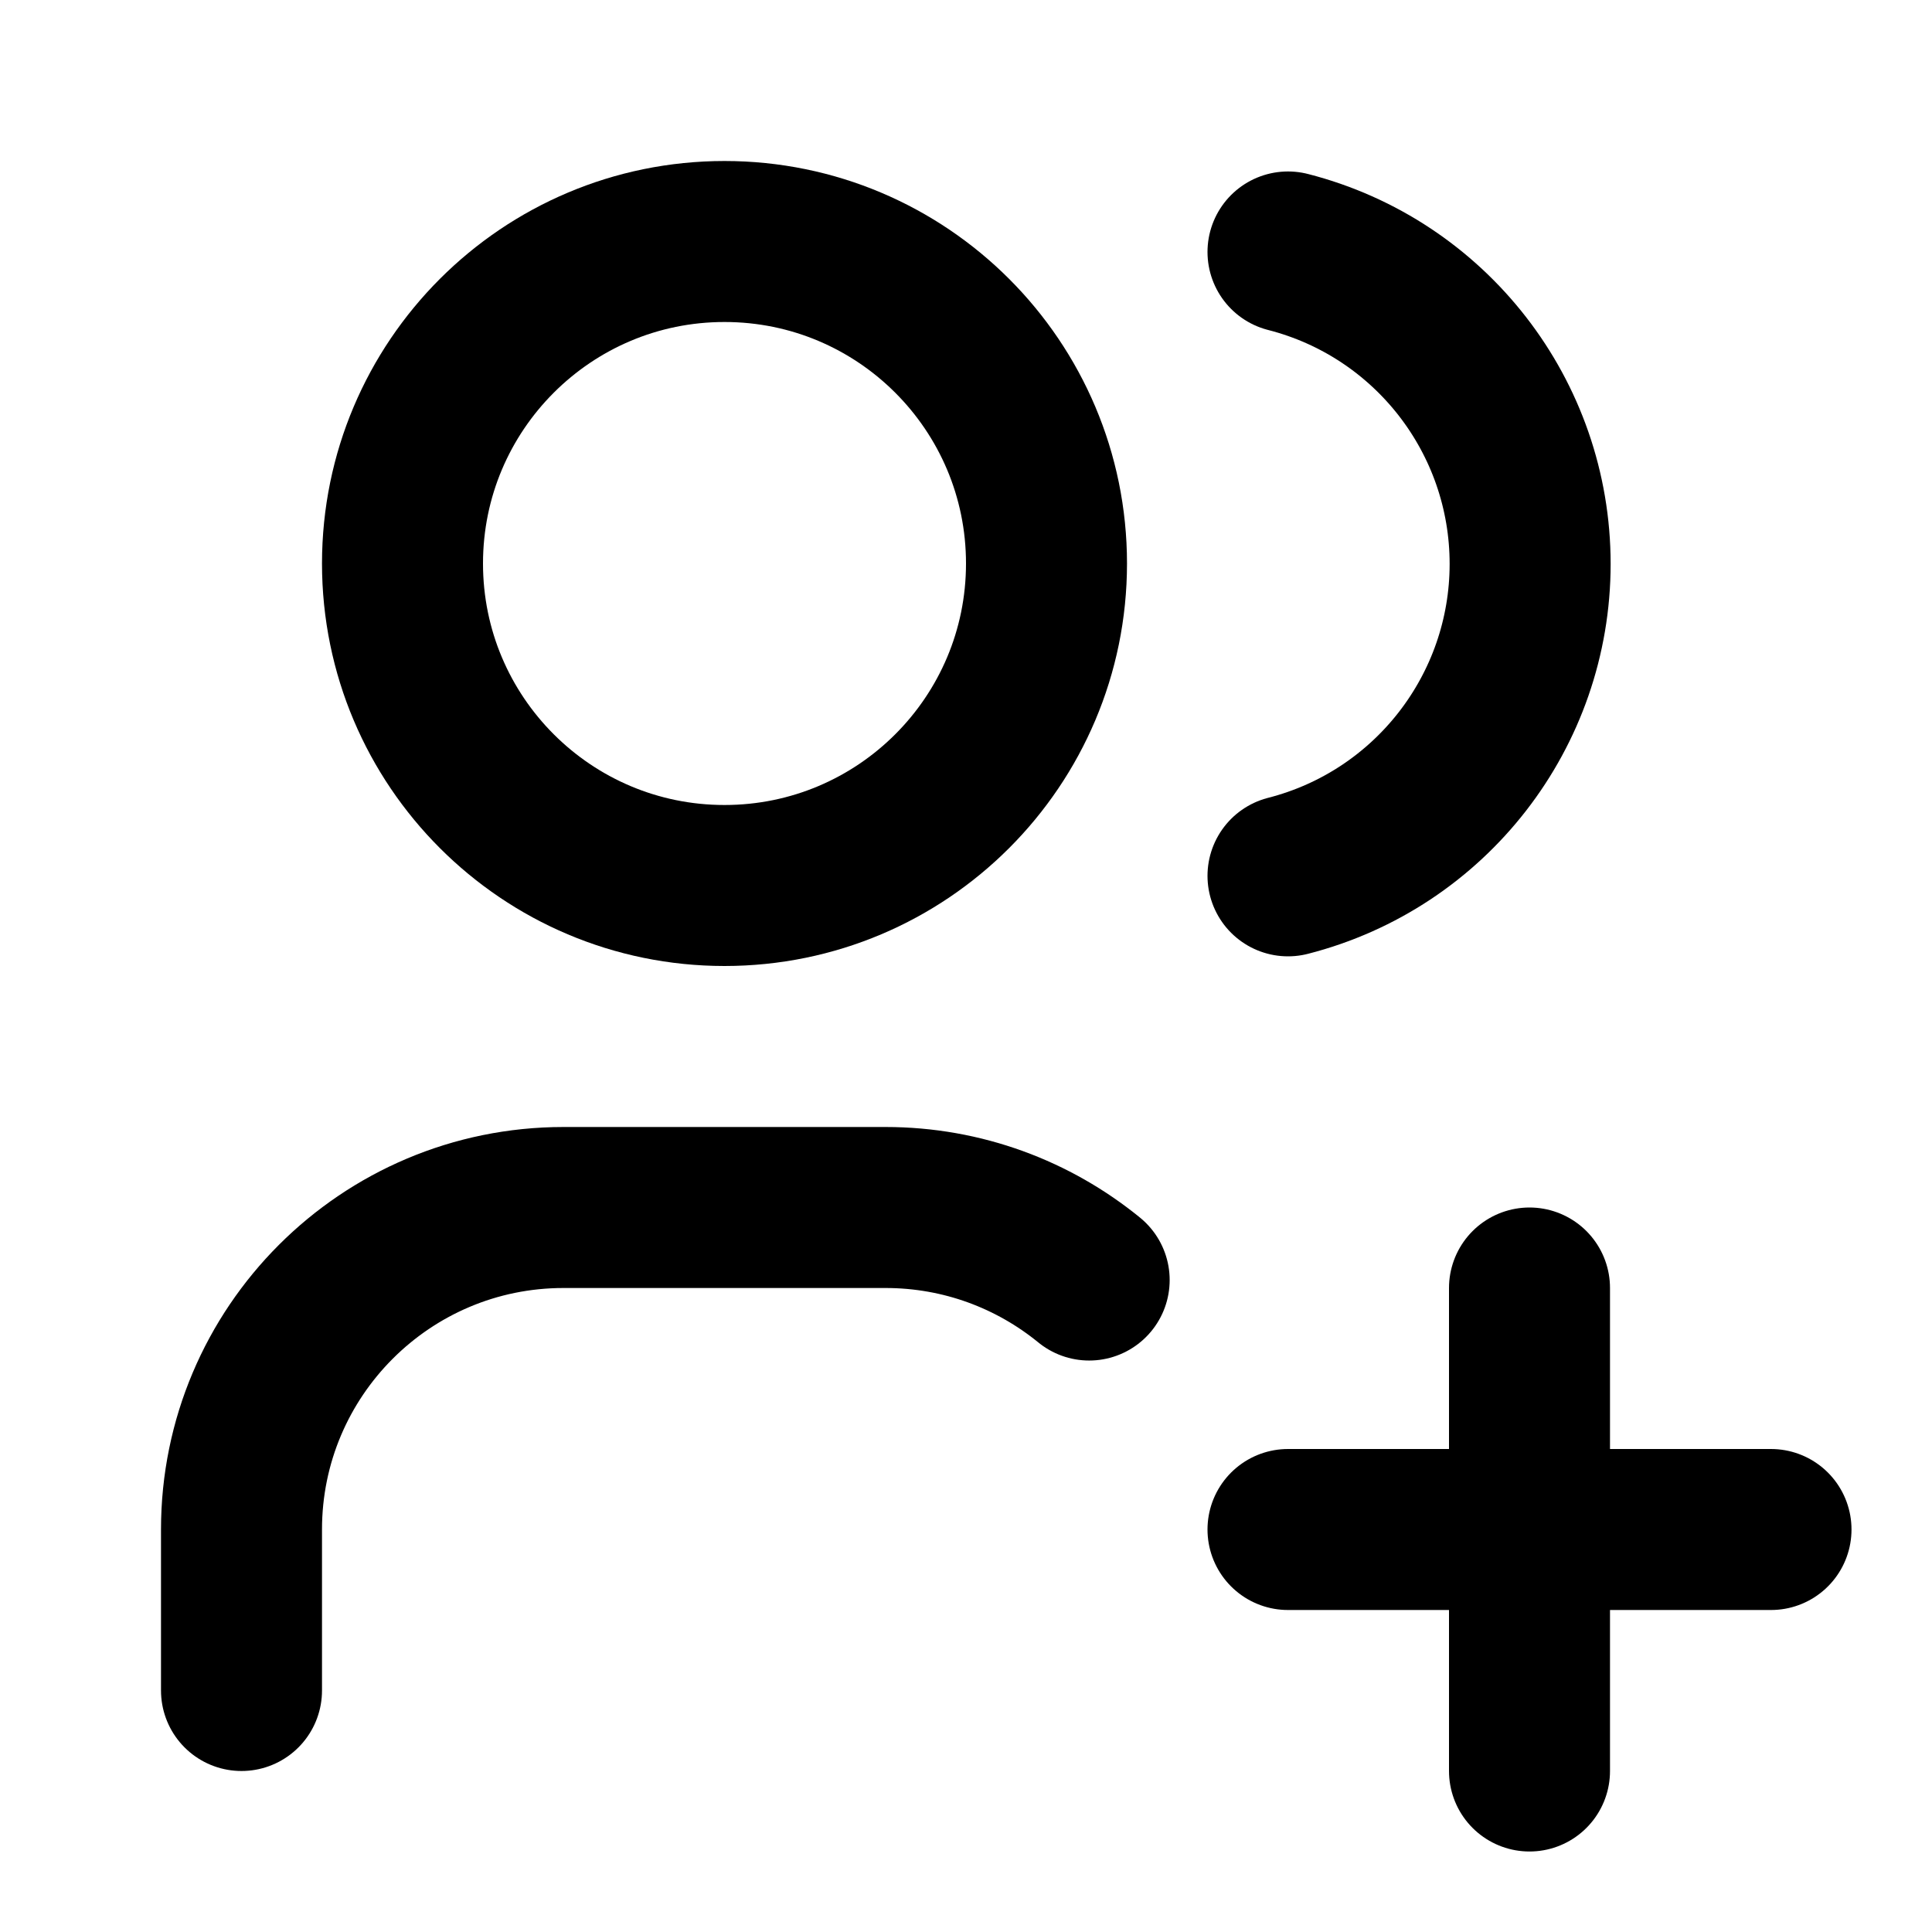
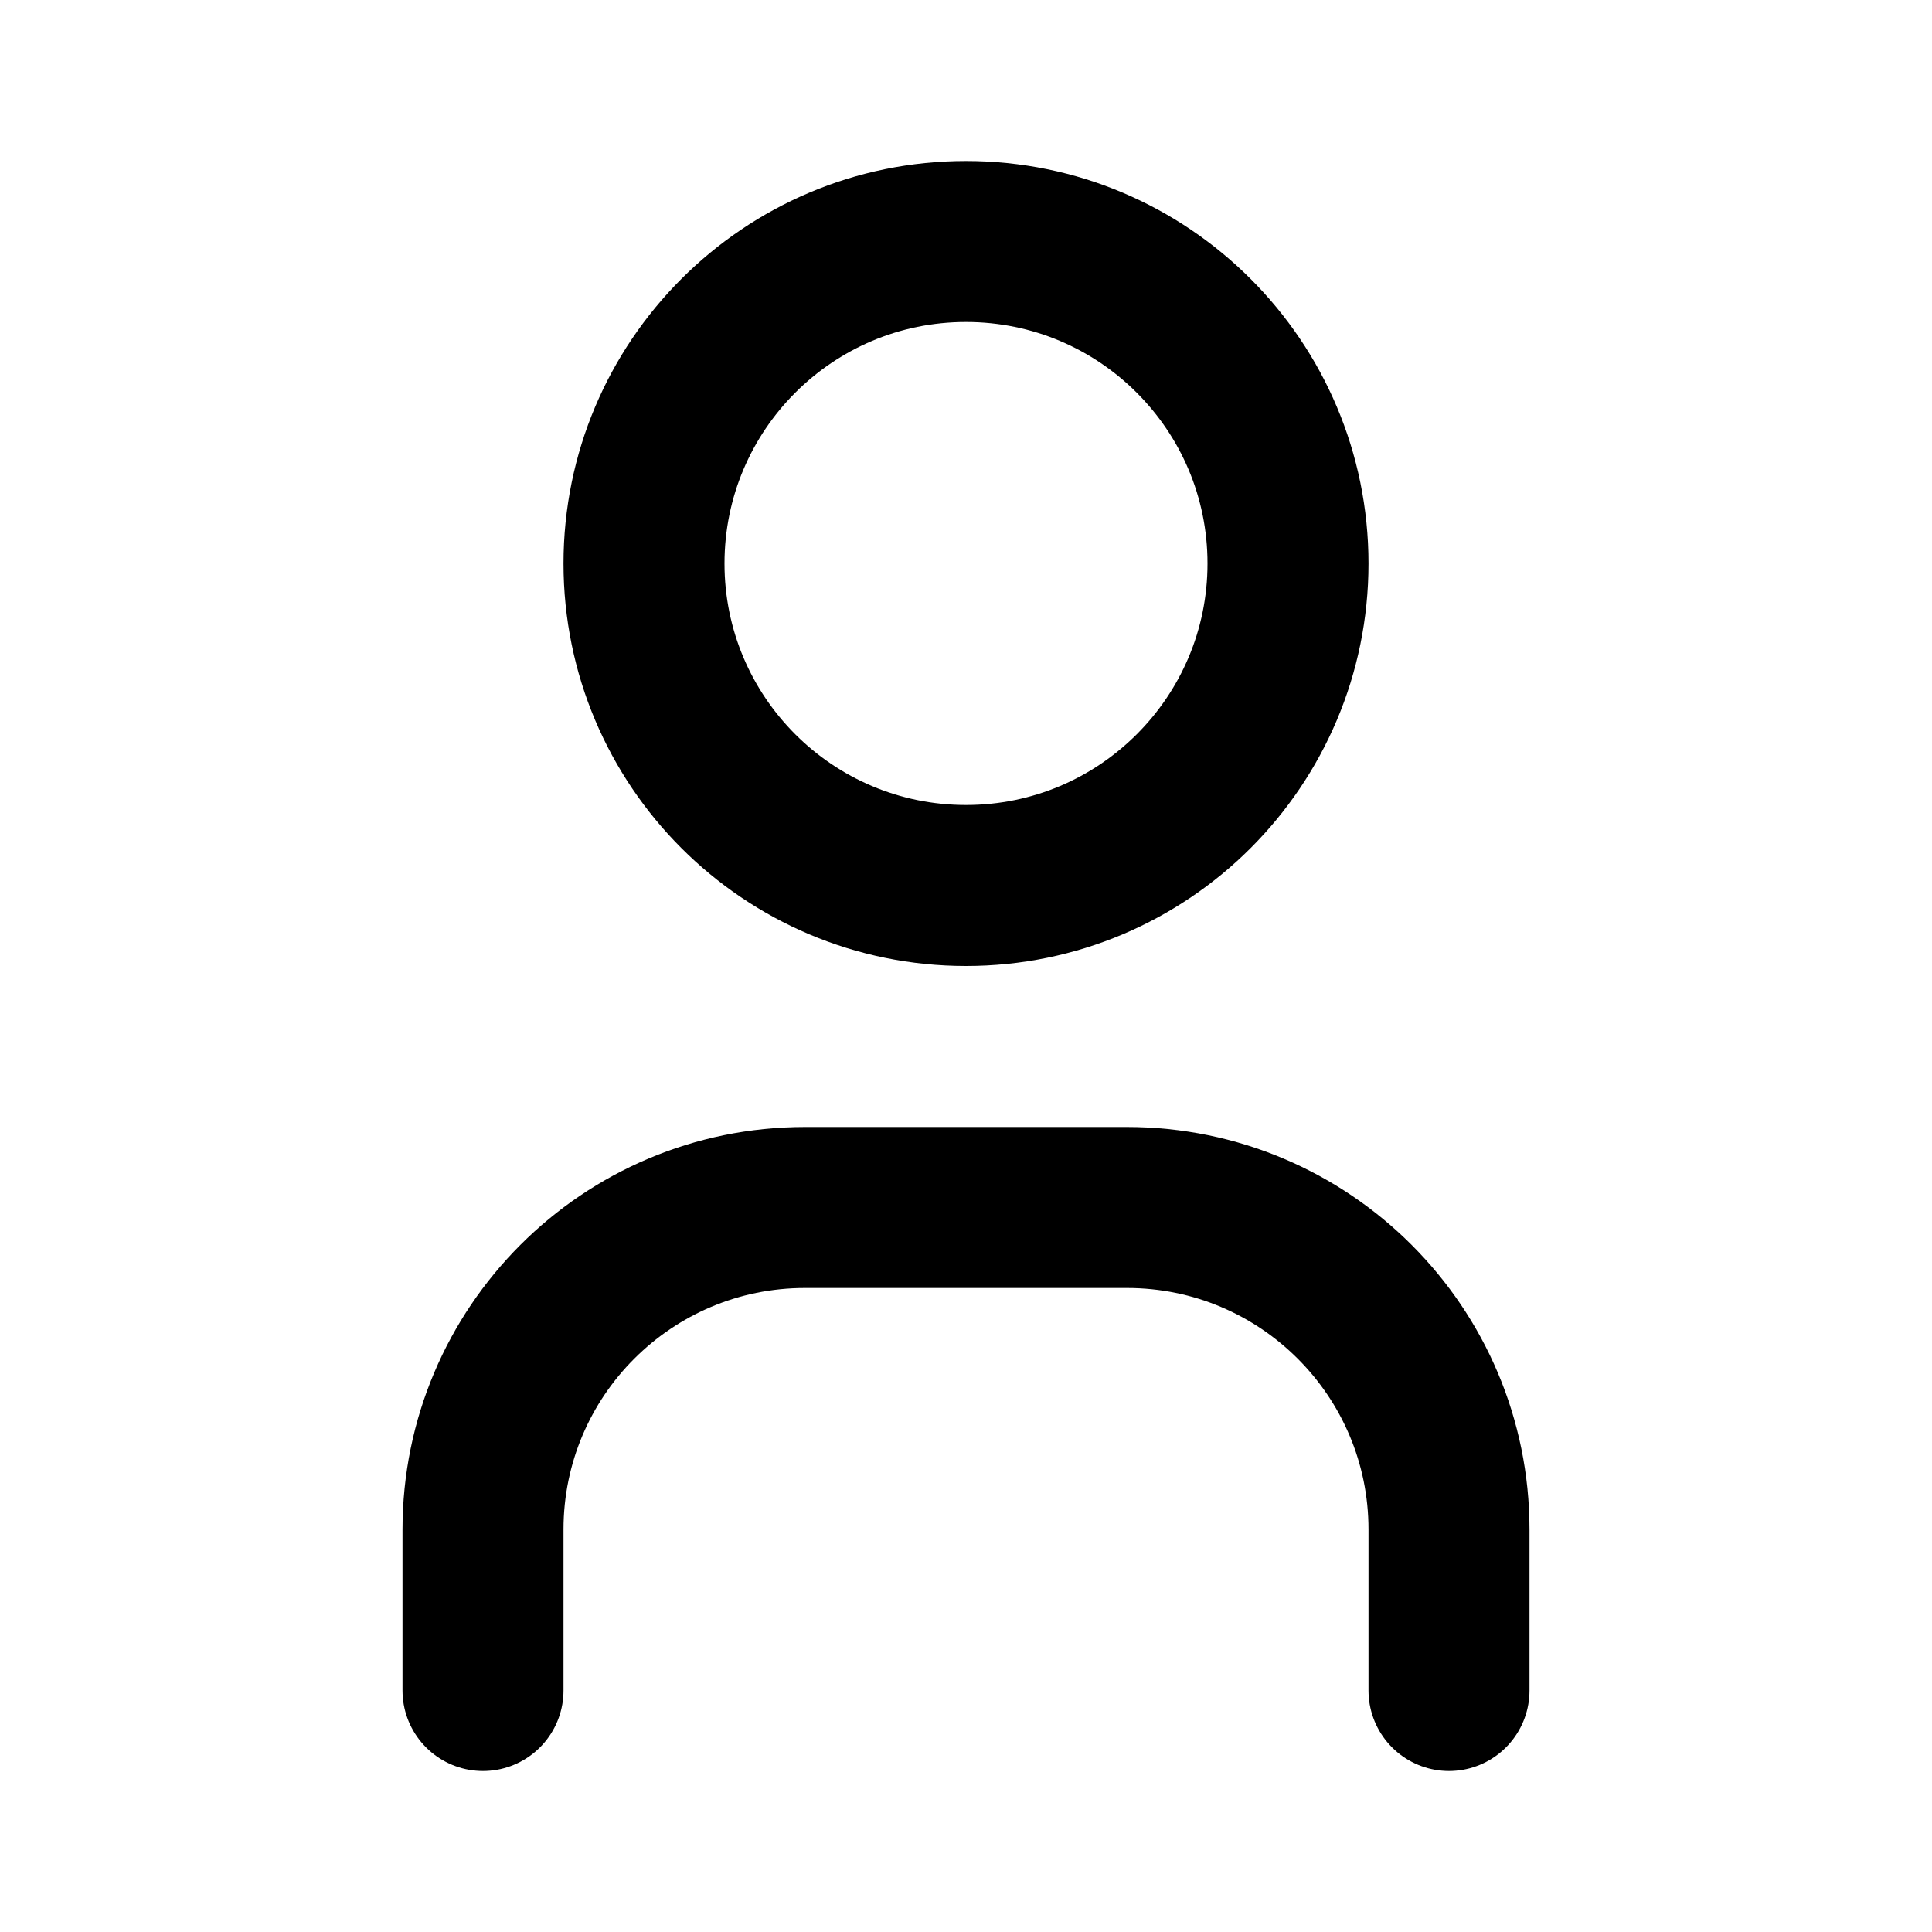
- <svg xmlns="http://www.w3.org/2000/svg" width="24" height="24" viewBox="0 0 24 24" fill="none" stroke="currentColor" stroke-width="2" stroke-linecap="round" stroke-linejoin="round" class="icon icon-tabler icons-tabler-outline icon-tabler-users-plus">
+ <svg xmlns="http://www.w3.org/2000/svg" width="24" height="24" viewBox="0 0 24 24" fill="none" stroke="currentColor" stroke-width="2" stroke-linecap="round" stroke-linejoin="round" class="icon icon-tabler icons-tabler-outline icon-tabler-user">
  <path stroke="none" d="M0 0h24v24H0z" fill="none" />
-   <path d="M5 7a4 4 0 1 0 8 0a4 4 0 0 0 -8 0" />
-   <path d="M3 21v-2a4 4 0 0 1 4 -4h4c.96 0 1.84 .338 2.53 .901" />
-   <path d="M16 3.13a4 4 0 0 1 0 7.75" />
-   <path d="M16 19h6" />
-   <path d="M19 16v6" />
+   <path d="M8 7a4 4 0 1 0 8 0a4 4 0 0 0 -8 0" />
+   <path d="M6 21v-2a4 4 0 0 1 4 -4h4a4 4 0 0 1 4 4v2" />
</svg>
